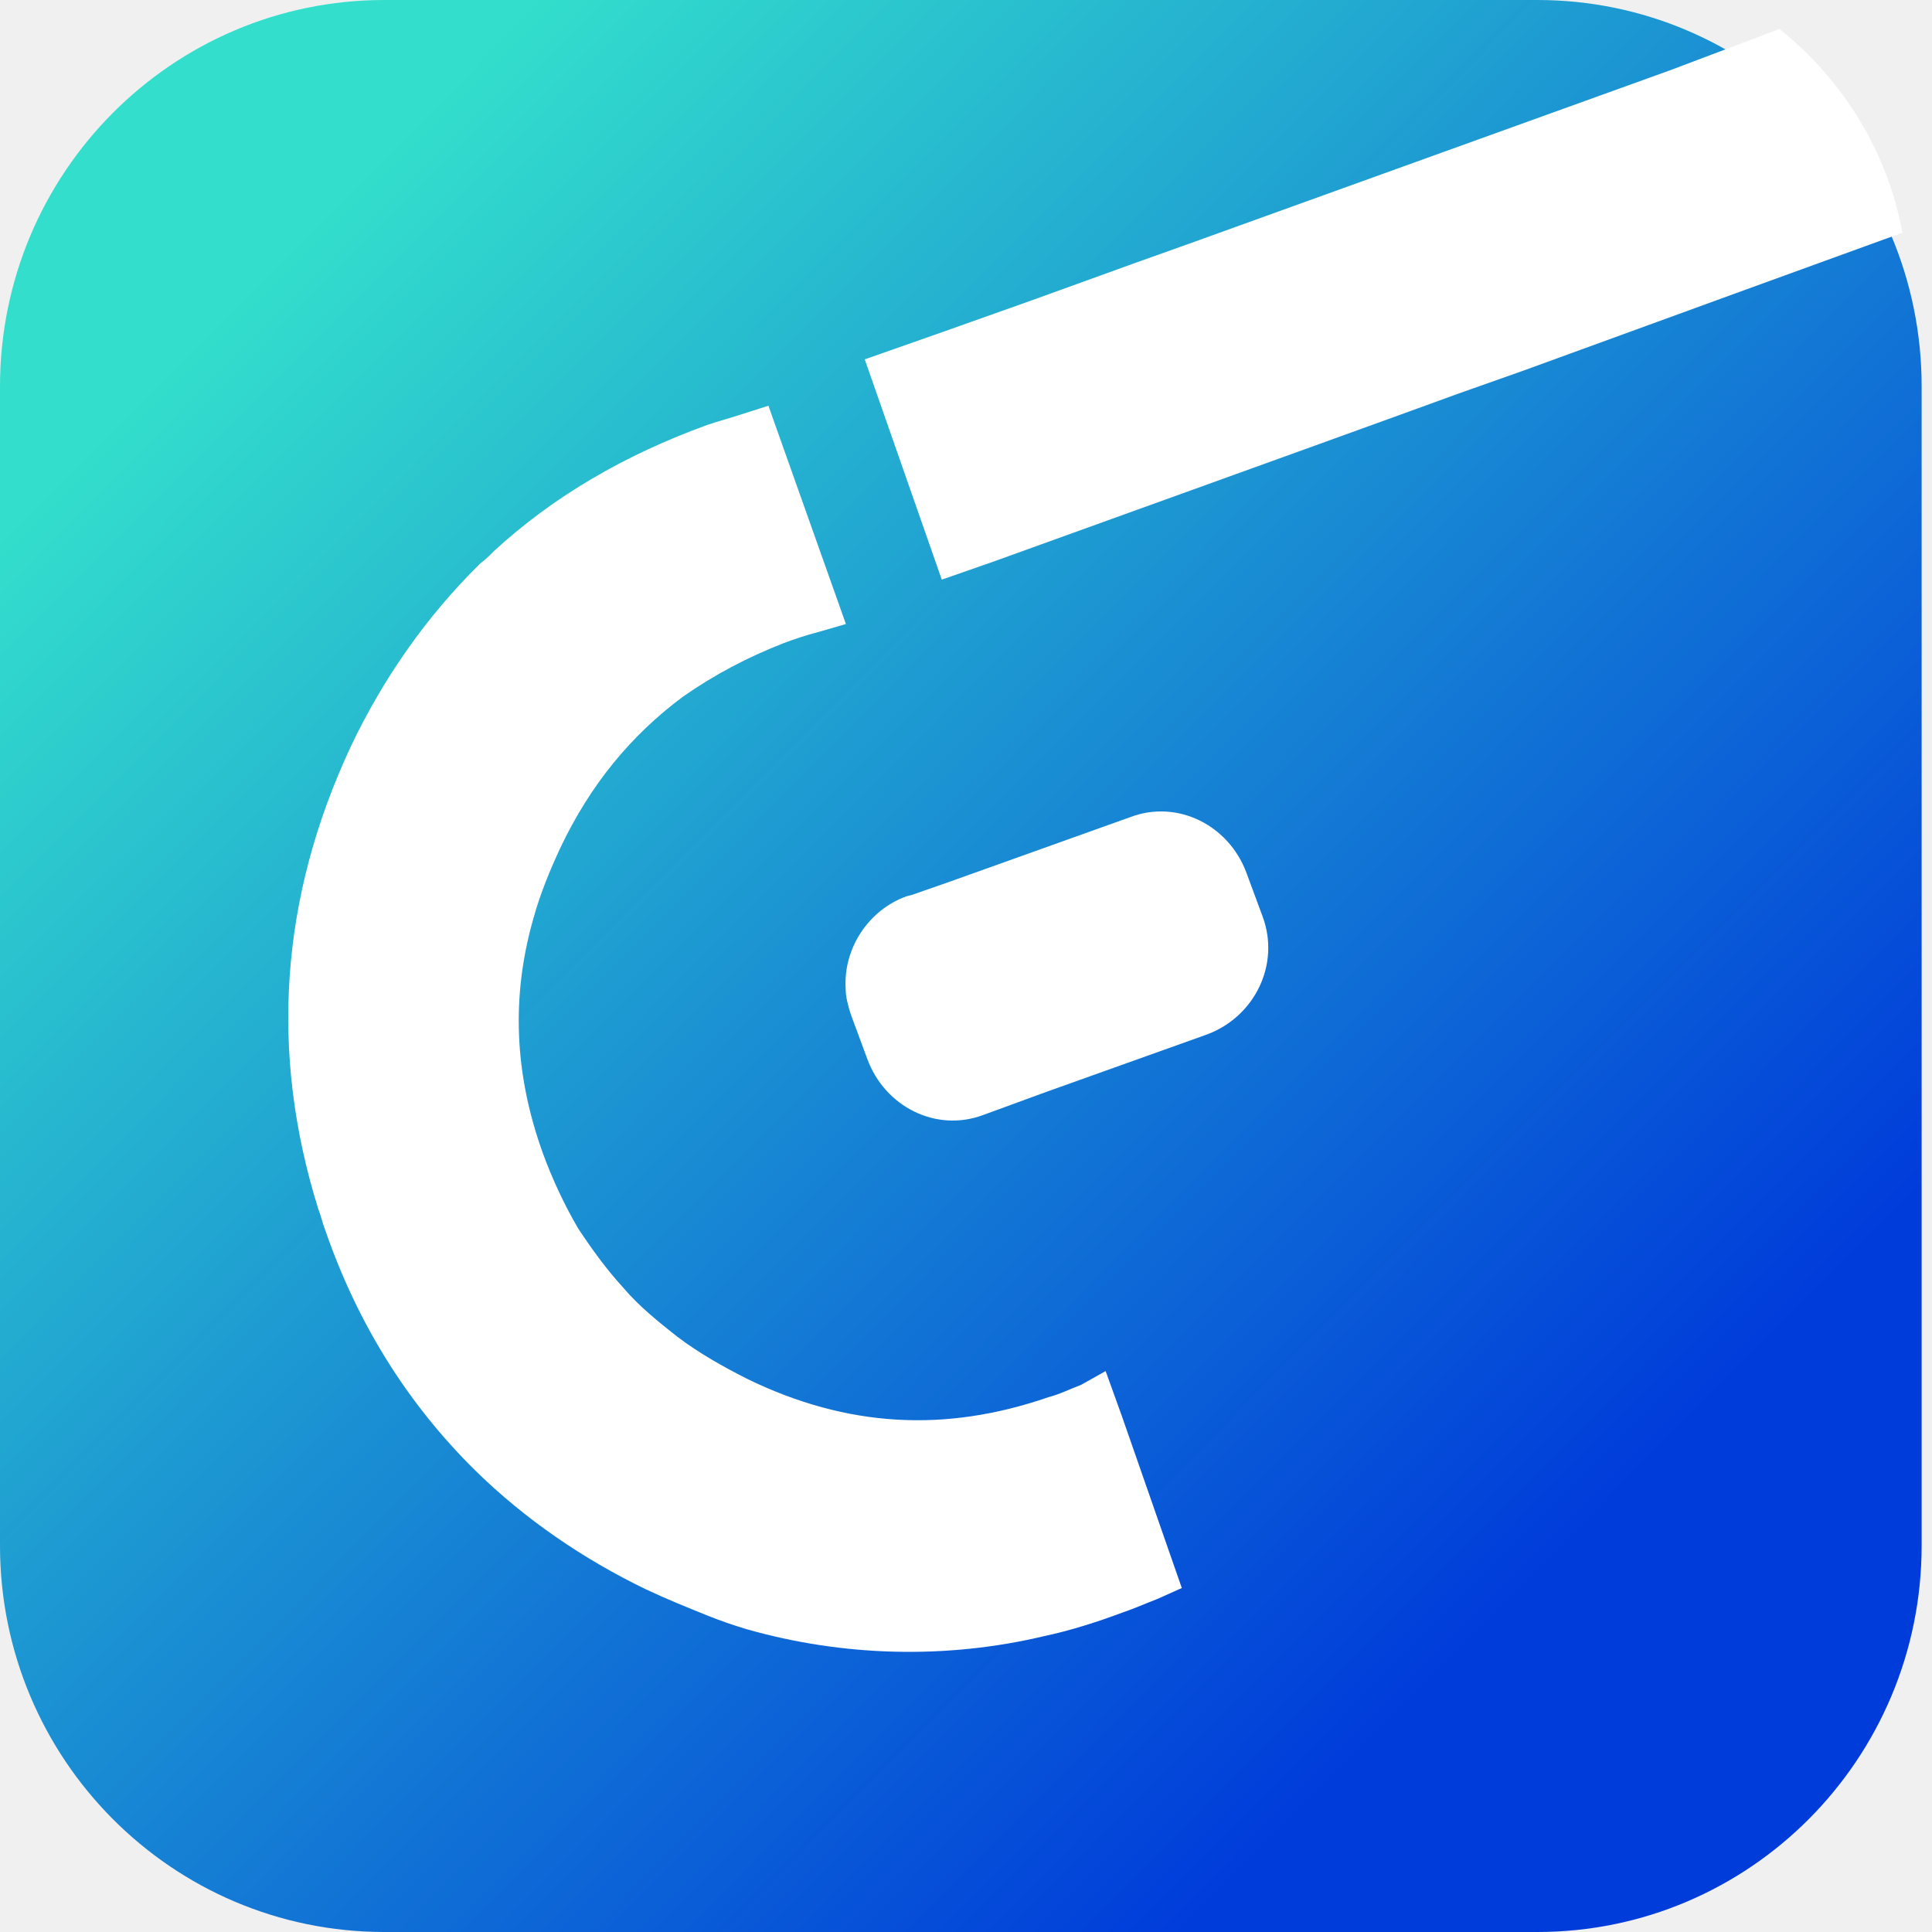
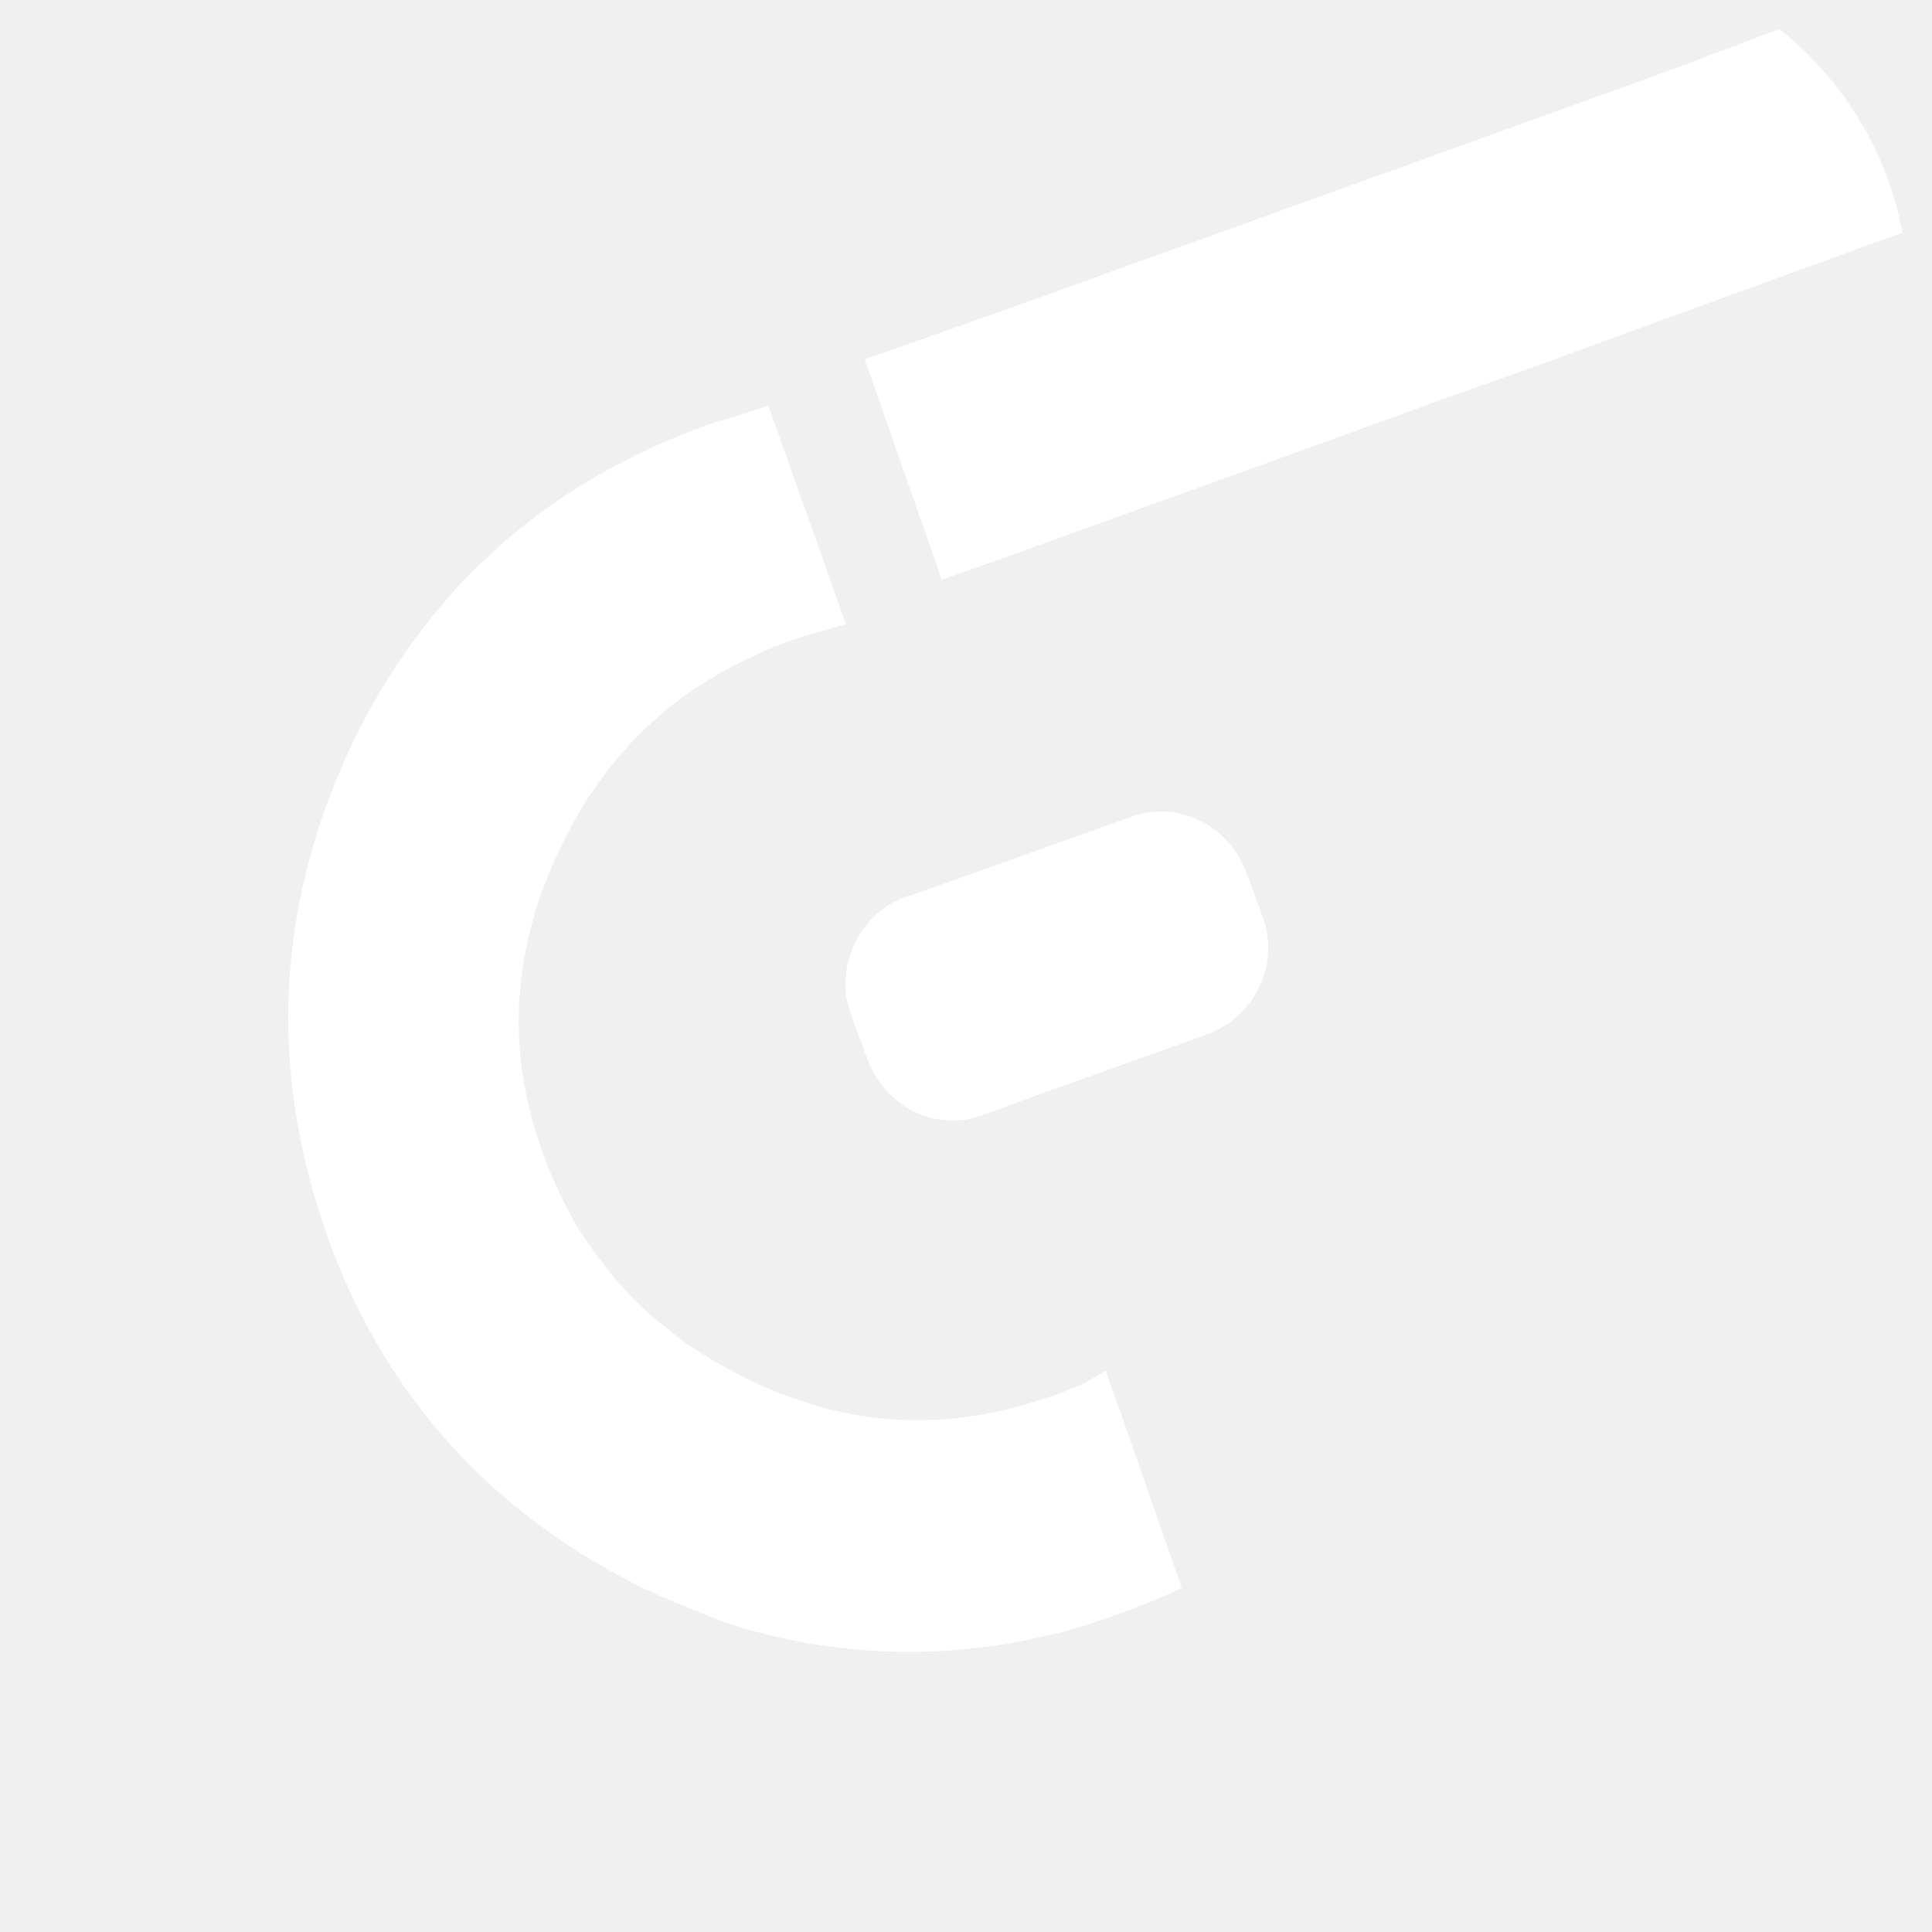
<svg xmlns="http://www.w3.org/2000/svg" width="44" height="44" viewBox="0 0 44 44" fill="none">
-   <path d="M0 8.8C0 3.94 3.919 0 8.753 0H35.011C39.845 0 43.764 3.94 43.764 8.8V35.2C43.764 40.06 39.845 44 35.011 44H8.753C3.919 44 0 40.06 0 35.2V8.8Z" fill="url(#paint0_linear)" />
-   <path d="M20.643 20.413C19.783 20.724 19.199 21.596 19.26 22.529C19.26 22.716 19.322 22.934 19.383 23.12L19.752 24.116C20.152 25.206 21.32 25.797 22.395 25.392L23.84 24.863L27.497 23.556C28.573 23.151 29.157 21.969 28.758 20.88L28.389 19.884C27.989 18.795 26.821 18.203 25.745 18.608L21.658 20.07L20.766 20.382L20.643 20.413Z" fill="white" />
-   <path d="M24.623 31.538C24.375 31.631 24.127 31.756 23.88 31.819C21.526 32.632 19.296 32.507 17.035 31.412C16.478 31.131 15.92 30.818 15.425 30.443C14.991 30.099 14.557 29.755 14.186 29.317C13.814 28.911 13.474 28.442 13.164 27.972C12.854 27.441 12.575 26.847 12.359 26.252C11.708 24.439 11.646 22.687 12.142 20.936C12.297 20.373 12.514 19.841 12.761 19.31C13.443 17.871 14.372 16.745 15.549 15.87C16.261 15.37 17.035 14.963 17.84 14.65C18.088 14.556 18.367 14.463 18.615 14.4L19.265 14.212L17.5 9.24L16.911 9.428C16.633 9.521 16.385 9.584 16.106 9.678C14.217 10.366 12.606 11.304 11.244 12.555C11.151 12.649 11.058 12.743 10.934 12.836C9.726 14.025 8.735 15.432 7.992 16.996C6.381 20.436 6.134 23.97 7.249 27.535C7.311 27.691 7.342 27.847 7.403 28.004C8.147 30.162 9.293 31.975 10.81 33.476C11.956 34.602 13.288 35.509 14.712 36.197C15.177 36.416 15.642 36.604 16.106 36.791C16.416 36.916 16.695 37.01 17.004 37.104C19.203 37.73 21.557 37.792 23.787 37.26C24.375 37.135 24.963 36.948 25.552 36.729C25.831 36.635 26.109 36.51 26.357 36.416L26.915 36.166L25.552 32.257L25.18 31.225L24.623 31.538Z" fill="white" />
-   <path d="M27.079 5.551L25.848 5.99L23.509 6.836L21.479 7.557L19.694 8.184L21.448 13.2L21.54 13.169L22.617 12.793L29.571 10.284L31.91 9.438L33.203 8.968L34.71 8.435L39.788 6.585L43.326 5.3C42.988 3.45 41.972 1.82 40.526 0.66L38.034 1.601L27.079 5.551Z" fill="white" />
-   <defs>
-     <linearGradient id="paint0_linear" x1="40.919" y1="41.14" x2="5.72" y2="6.13" gradientUnits="userSpaceOnUse">
-       <stop offset="0.159" stop-color="#003CDA" />
-       <stop offset="1" stop-color="#33DFCC" />
-     </linearGradient>
-   </defs>
+   <path d="M20.643 20.413C19.783 20.724 19.199 21.595 19.26 22.529C19.26 22.716 19.322 22.934 19.383 23.12L19.752 24.116C20.152 25.206 21.32 25.797 22.395 25.392L23.84 24.863L27.497 23.556C28.573 23.151 29.157 21.969 28.758 20.88L28.389 19.884C27.989 18.794 26.821 18.203 25.745 18.608L21.658 20.07L20.766 20.382L20.643 20.413Z" fill="white" />
+   <path d="M24.623 31.538C24.375 31.631 24.127 31.757 23.88 31.819C21.526 32.632 19.296 32.507 17.035 31.413C16.478 31.131 15.92 30.818 15.425 30.443C14.991 30.099 14.557 29.755 14.186 29.317C13.814 28.911 13.474 28.442 13.164 27.973C12.854 27.441 12.575 26.847 12.359 26.253C11.708 24.439 11.646 22.688 12.142 20.936C12.297 20.373 12.514 19.842 12.761 19.31C13.443 17.872 14.372 16.746 15.549 15.87C16.261 15.37 17.035 14.963 17.84 14.65C18.088 14.557 18.367 14.463 18.615 14.4L19.265 14.213L17.5 9.24L16.911 9.428C16.633 9.522 16.385 9.584 16.106 9.678C14.217 10.366 12.606 11.304 11.244 12.555C11.151 12.649 11.058 12.743 10.934 12.837C9.726 14.025 8.735 15.432 7.992 16.996C6.381 20.436 6.134 23.97 7.249 27.535C7.311 27.691 7.342 27.848 7.403 28.004C8.147 30.162 9.293 31.976 10.81 33.477C11.956 34.602 13.288 35.509 14.712 36.197C15.177 36.416 15.642 36.604 16.106 36.791C16.416 36.917 16.695 37.011 17.004 37.104C19.203 37.73 21.557 37.792 23.787 37.261C24.375 37.136 24.963 36.948 25.552 36.729C25.831 36.635 26.109 36.51 26.357 36.416L26.915 36.166L25.552 32.257L25.18 31.225L24.623 31.538Z" fill="white" />
+   <path d="M27.078 5.551L25.848 5.99L23.509 6.836L21.478 7.557L19.693 8.184L21.447 13.2L21.54 13.169L22.617 12.793L29.571 10.285L31.91 9.438L33.202 8.968L34.71 8.435L39.787 6.585L43.326 5.3C42.987 3.45 41.972 1.82 40.526 0.66L38.033 1.601L27.078 5.551Z" fill="white" />
</svg>
